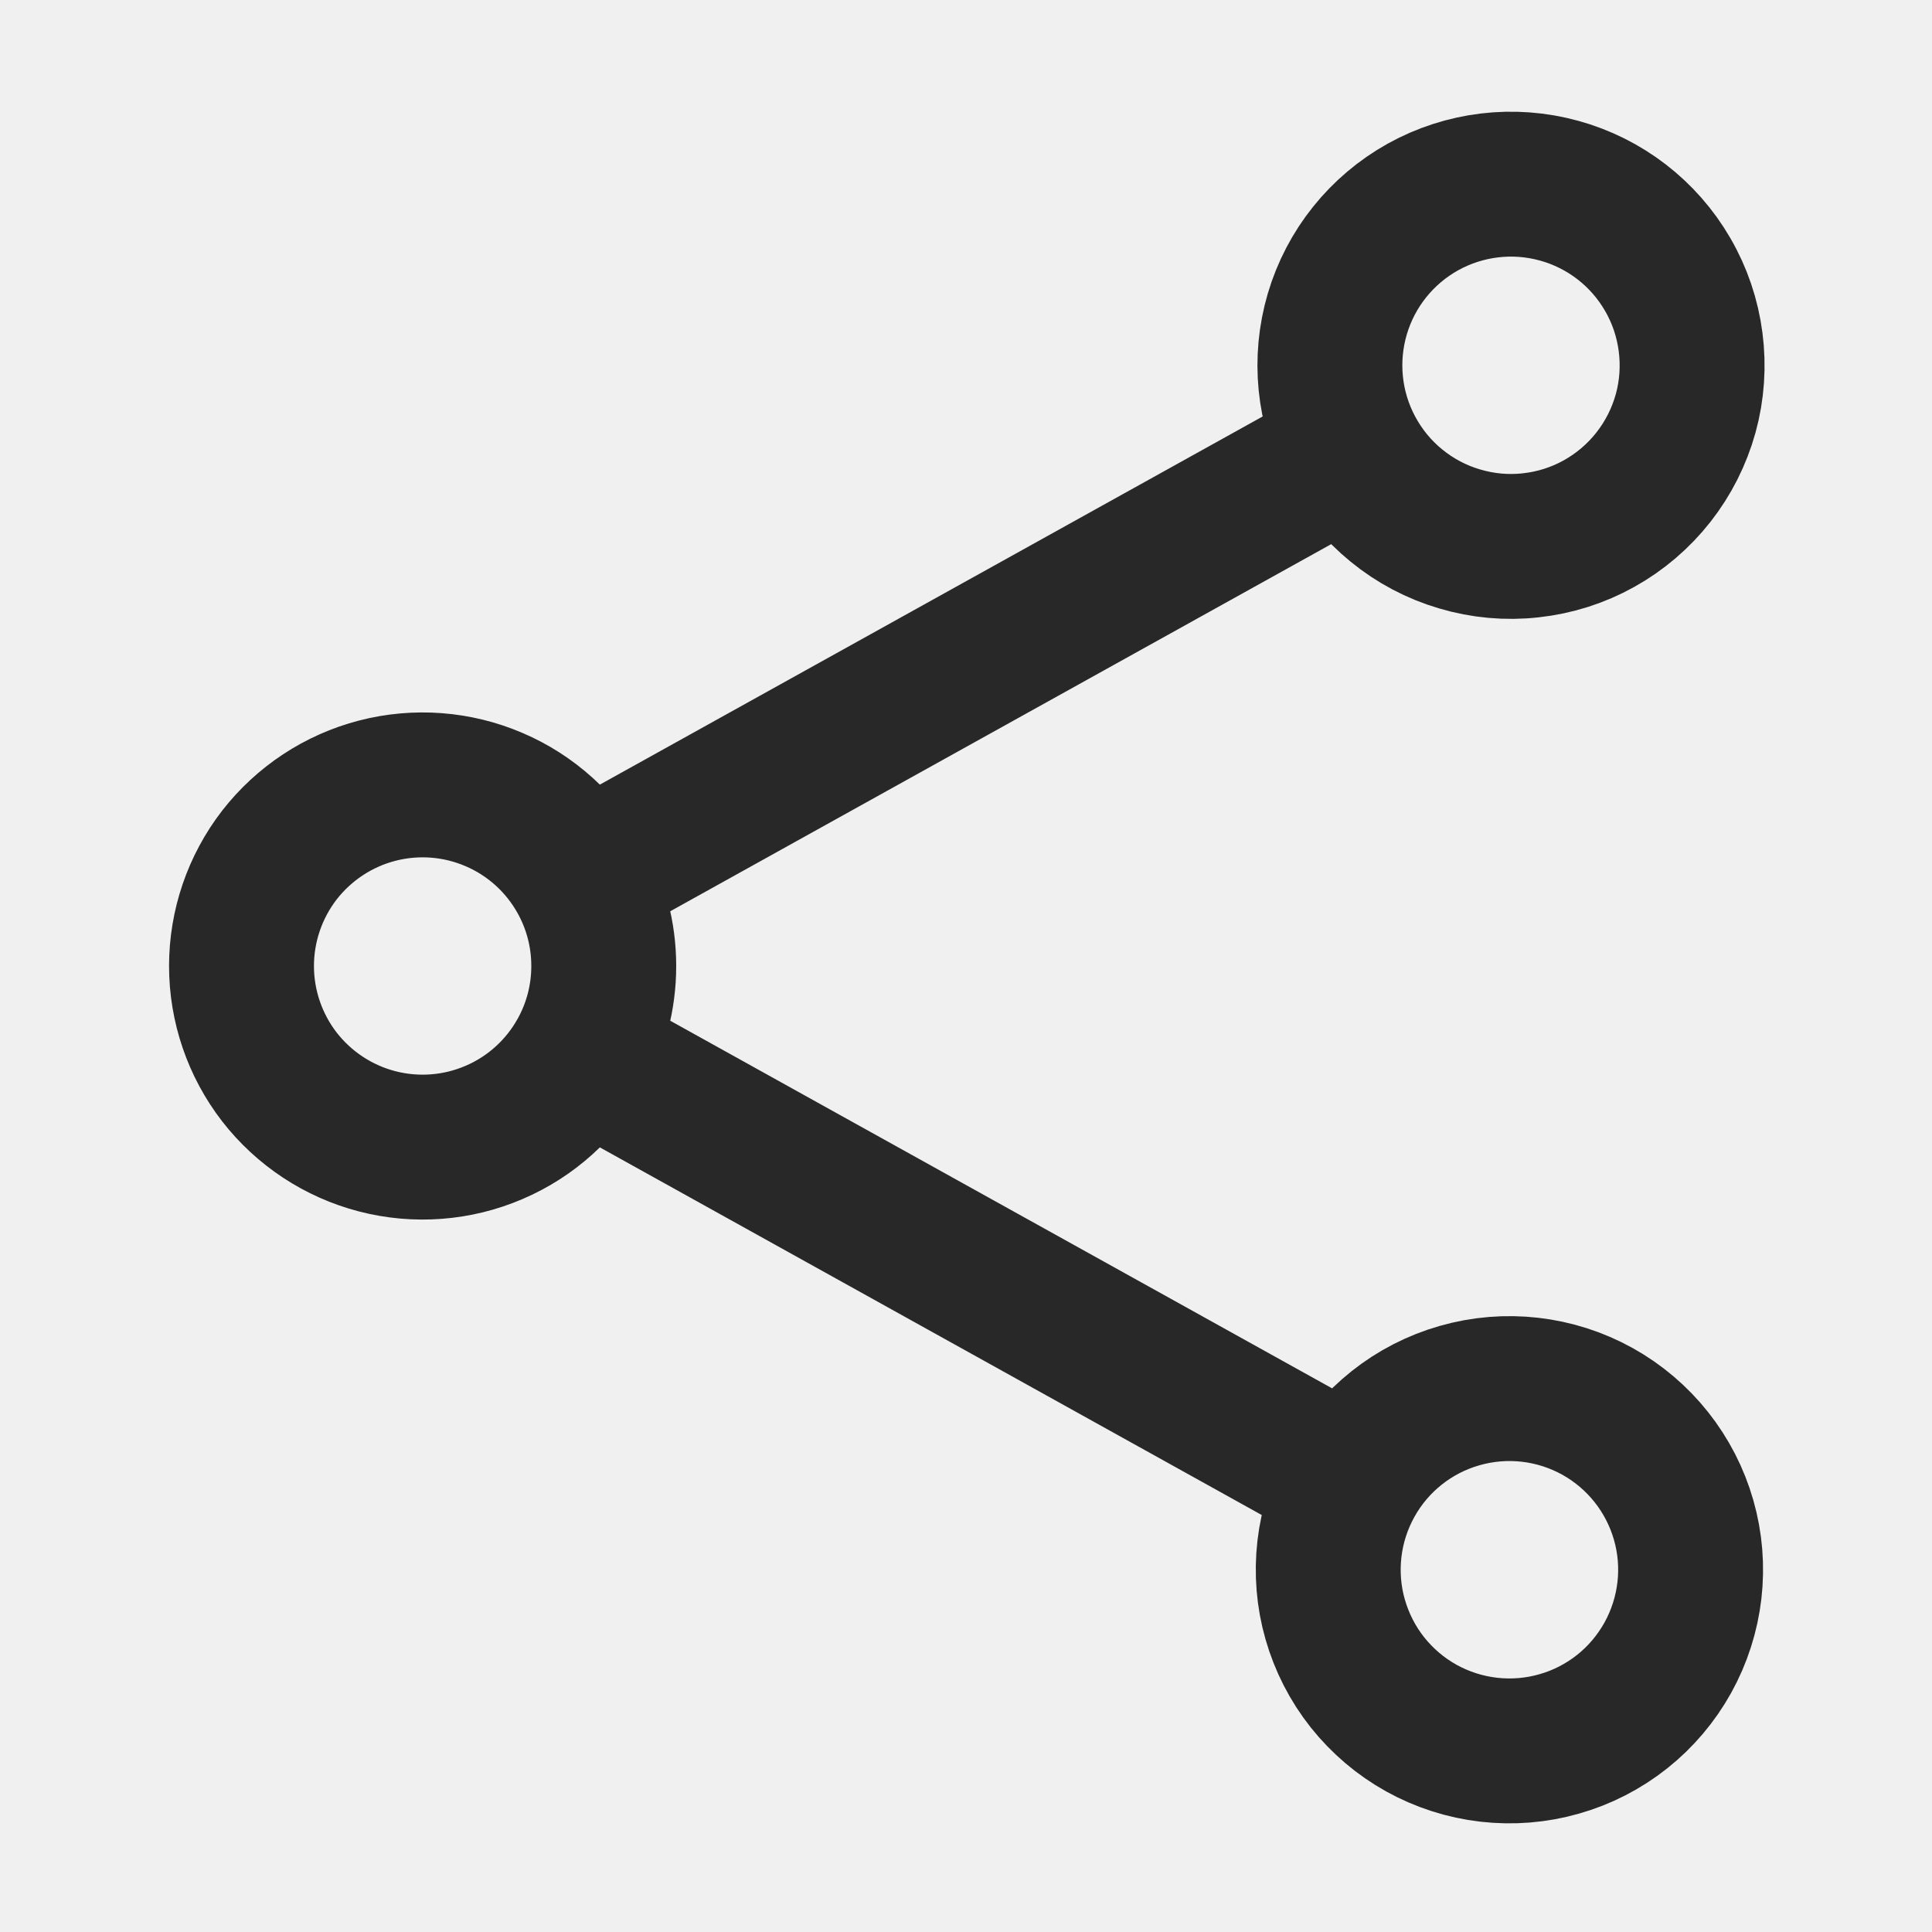
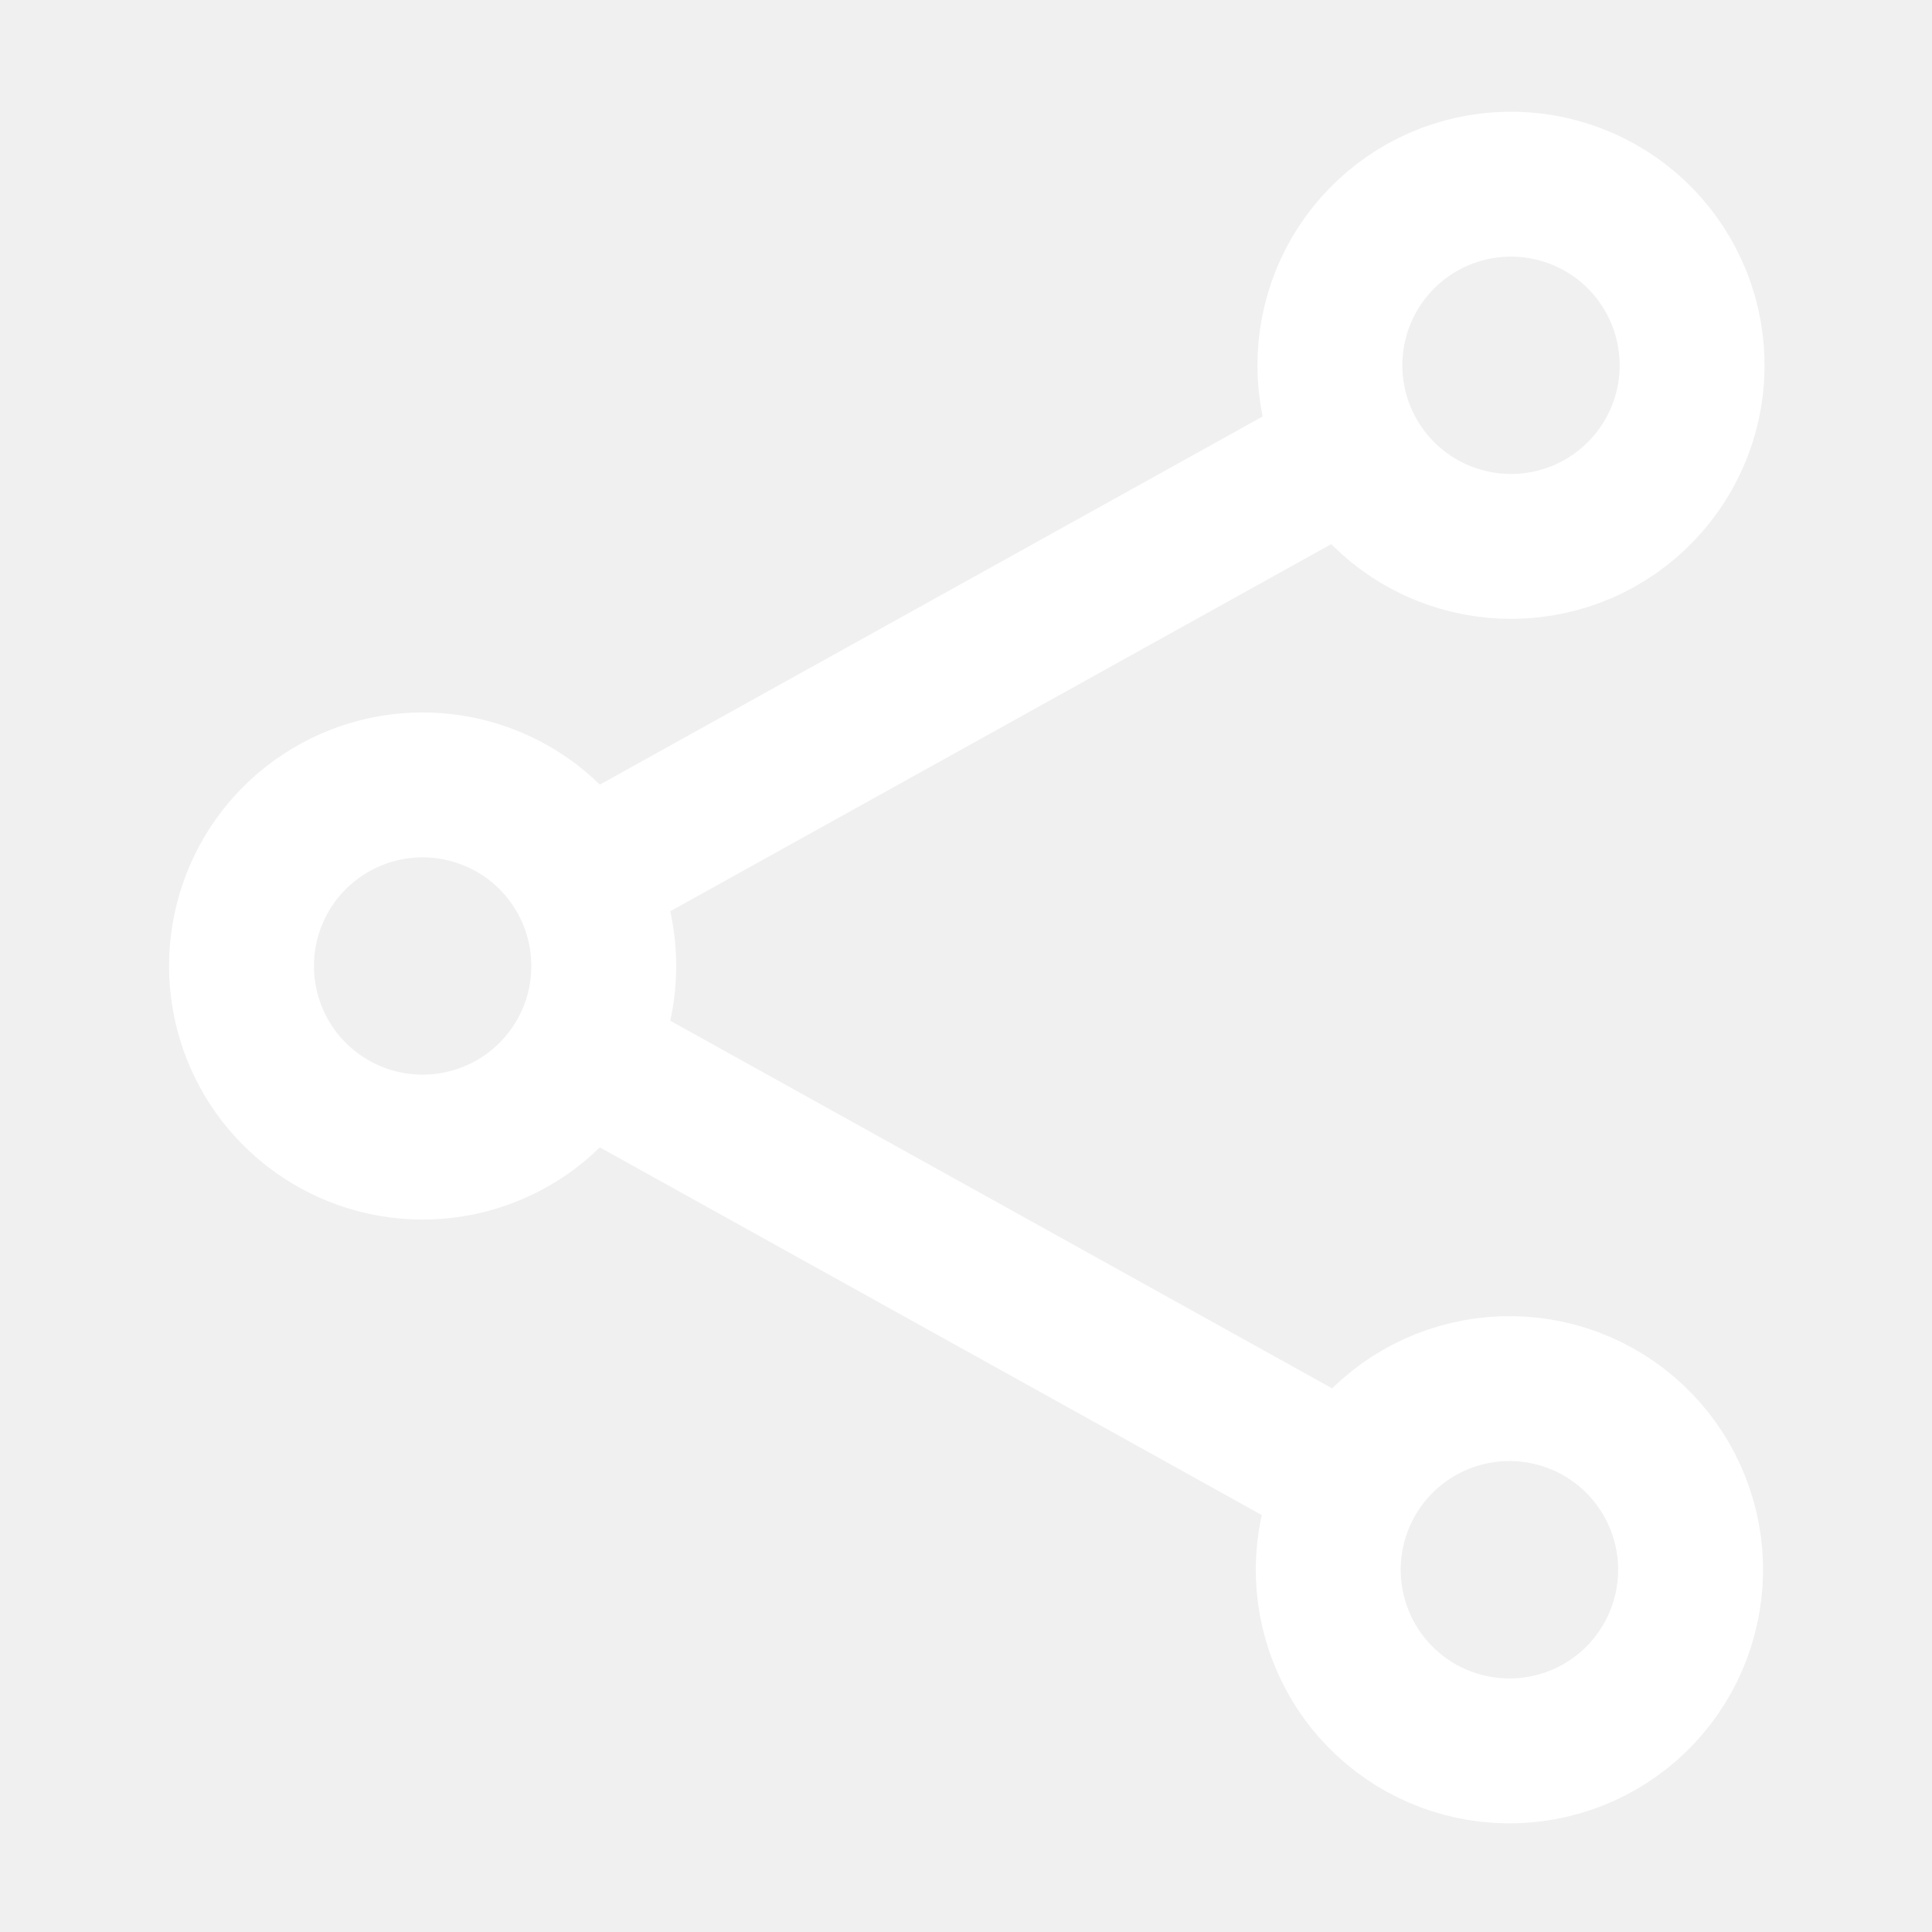
<svg xmlns="http://www.w3.org/2000/svg" width="20" height="20" viewBox="0 0 20 20" fill="none">
-   <path d="M6.014 9.089C5.812 8.726 5.496 8.44 5.114 8.277C4.732 8.113 4.307 8.081 3.905 8.185C3.503 8.289 3.147 8.524 2.892 8.852C2.638 9.181 2.5 9.585 2.5 10C2.5 10.415 2.638 10.819 2.892 11.148C3.147 11.476 3.503 11.711 3.905 11.815C4.307 11.919 4.732 11.887 5.114 11.723C5.496 11.56 5.812 11.274 6.014 10.911M6.014 9.089C6.164 9.359 6.25 9.669 6.25 10C6.25 10.331 6.164 10.642 6.014 10.911M6.014 9.089L13.986 4.661M6.014 10.911L13.986 15.339M13.986 4.661C14.103 4.881 14.262 5.076 14.455 5.233C14.648 5.391 14.871 5.509 15.11 5.579C15.349 5.65 15.599 5.673 15.847 5.645C16.095 5.618 16.335 5.542 16.552 5.421C16.77 5.3 16.962 5.136 17.116 4.94C17.27 4.744 17.383 4.52 17.45 4.279C17.516 4.039 17.533 3.788 17.501 3.541C17.469 3.294 17.389 3.056 17.263 2.84C17.017 2.415 16.613 2.104 16.14 1.974C15.666 1.843 15.161 1.904 14.731 2.142C14.302 2.381 13.983 2.778 13.844 3.249C13.705 3.72 13.755 4.227 13.986 4.661ZM13.986 15.339C13.866 15.555 13.79 15.791 13.762 16.036C13.734 16.281 13.754 16.529 13.822 16.765C13.89 17.002 14.003 17.223 14.156 17.416C14.31 17.609 14.499 17.77 14.715 17.89C14.93 18.009 15.167 18.085 15.411 18.113C15.656 18.141 15.904 18.121 16.141 18.053C16.378 17.986 16.599 17.872 16.792 17.719C16.985 17.566 17.145 17.376 17.265 17.161C17.506 16.726 17.566 16.213 17.429 15.735C17.292 15.256 16.971 14.852 16.536 14.61C16.101 14.369 15.588 14.31 15.11 14.447C14.632 14.583 14.227 14.904 13.986 15.339Z" stroke="#282828" stroke-width="1.5" stroke-linecap="round" stroke-linejoin="round" />
+   <path d="M6.014 9.089C5.812 8.726 5.496 8.44 5.114 8.277C4.732 8.113 4.307 8.081 3.905 8.185C3.503 8.289 3.147 8.524 2.892 8.852C2.638 9.181 2.5 9.585 2.5 10C2.5 10.415 2.638 10.819 2.892 11.148C3.147 11.476 3.503 11.711 3.905 11.815C4.307 11.919 4.732 11.887 5.114 11.723C5.496 11.56 5.812 11.274 6.014 10.911M6.014 9.089C6.164 9.359 6.25 9.669 6.25 10C6.25 10.331 6.164 10.642 6.014 10.911M6.014 9.089L13.986 4.661M6.014 10.911L13.986 15.339M13.986 4.661C14.103 4.881 14.262 5.076 14.455 5.233C14.648 5.391 14.871 5.509 15.11 5.579C15.349 5.65 15.599 5.673 15.847 5.645C16.095 5.618 16.335 5.542 16.552 5.421C16.77 5.3 16.962 5.136 17.116 4.94C17.27 4.744 17.383 4.52 17.45 4.279C17.516 4.039 17.533 3.788 17.501 3.541C17.469 3.294 17.389 3.056 17.263 2.84C17.017 2.415 16.613 2.104 16.14 1.974C15.666 1.843 15.161 1.904 14.731 2.142C14.302 2.381 13.983 2.778 13.844 3.249C13.705 3.72 13.755 4.227 13.986 4.661ZM13.986 15.339C13.866 15.555 13.79 15.791 13.762 16.036C13.734 16.281 13.754 16.529 13.822 16.765C13.89 17.002 14.003 17.223 14.156 17.416C14.31 17.609 14.499 17.77 14.715 17.89C14.93 18.009 15.167 18.085 15.411 18.113C15.656 18.141 15.904 18.121 16.141 18.053C16.378 17.986 16.599 17.872 16.792 17.719C16.985 17.566 17.145 17.376 17.265 17.161C17.506 16.726 17.566 16.213 17.429 15.735C17.292 15.256 16.971 14.852 16.536 14.61C16.101 14.369 15.588 14.31 15.11 14.447C14.632 14.583 14.227 14.904 13.986 15.339Z" stroke="#fff" stroke-width="1.5" stroke-linecap="round" stroke-linejoin="round" />
</svg>
